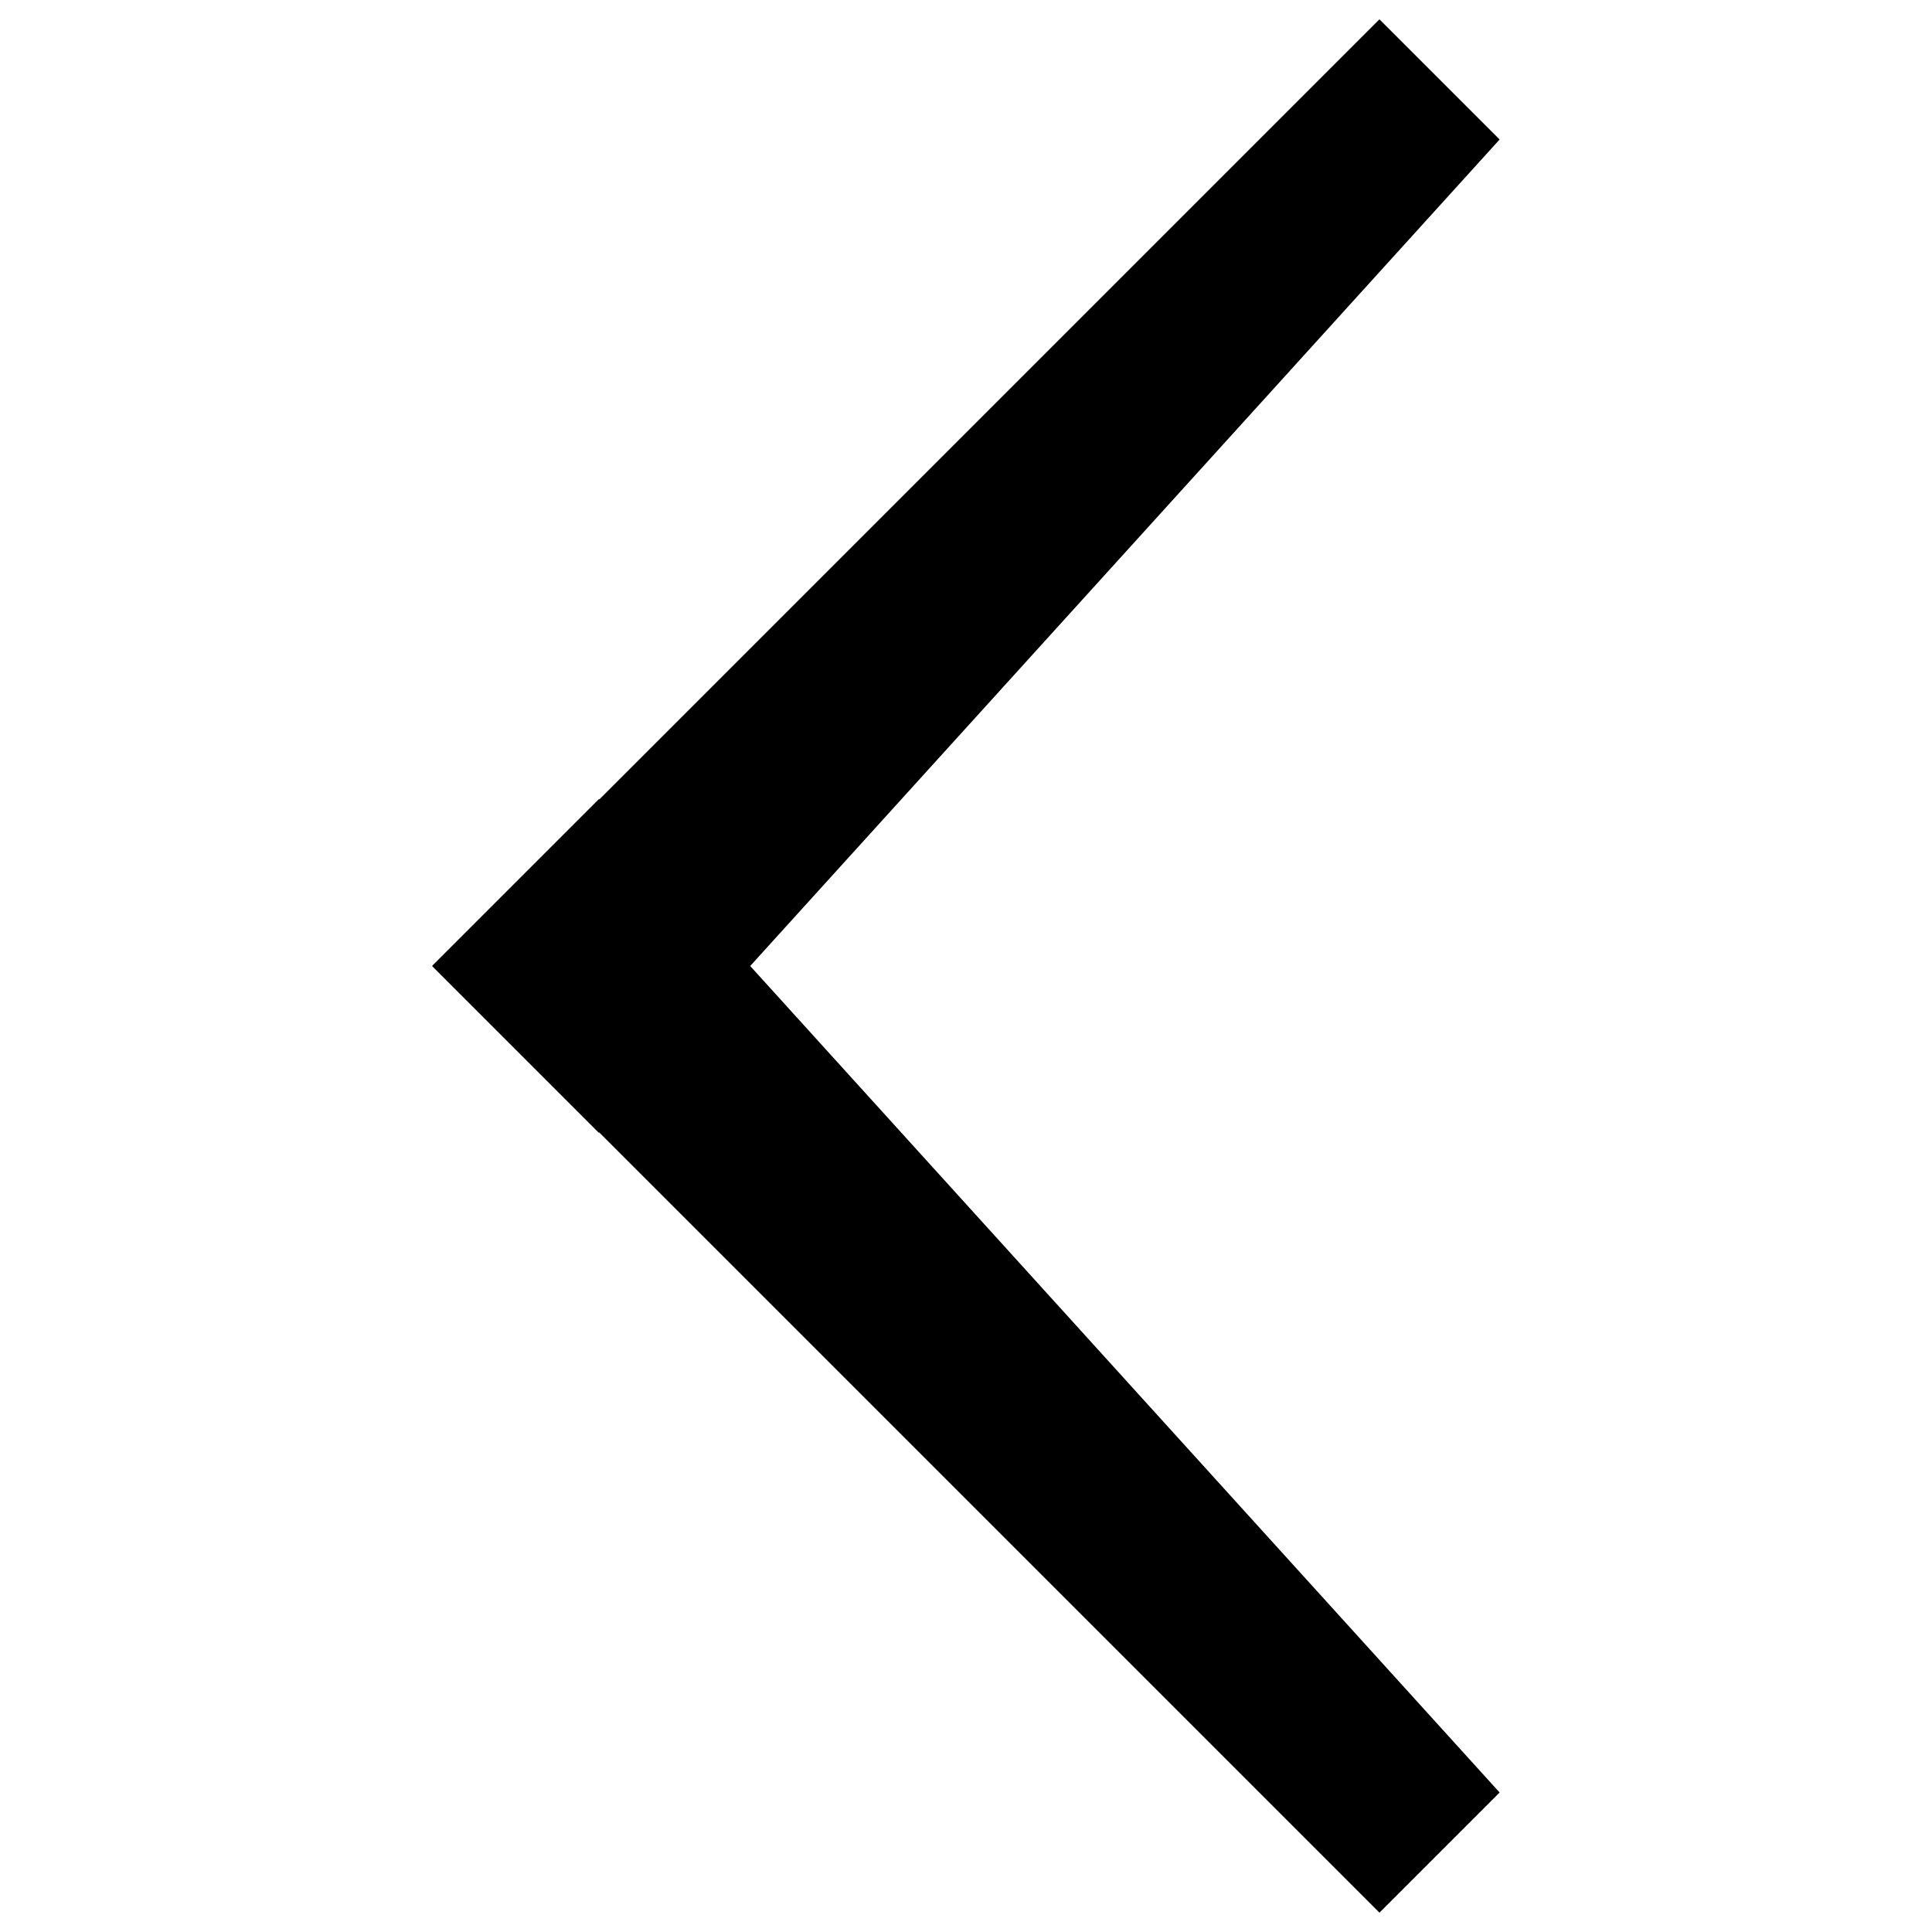
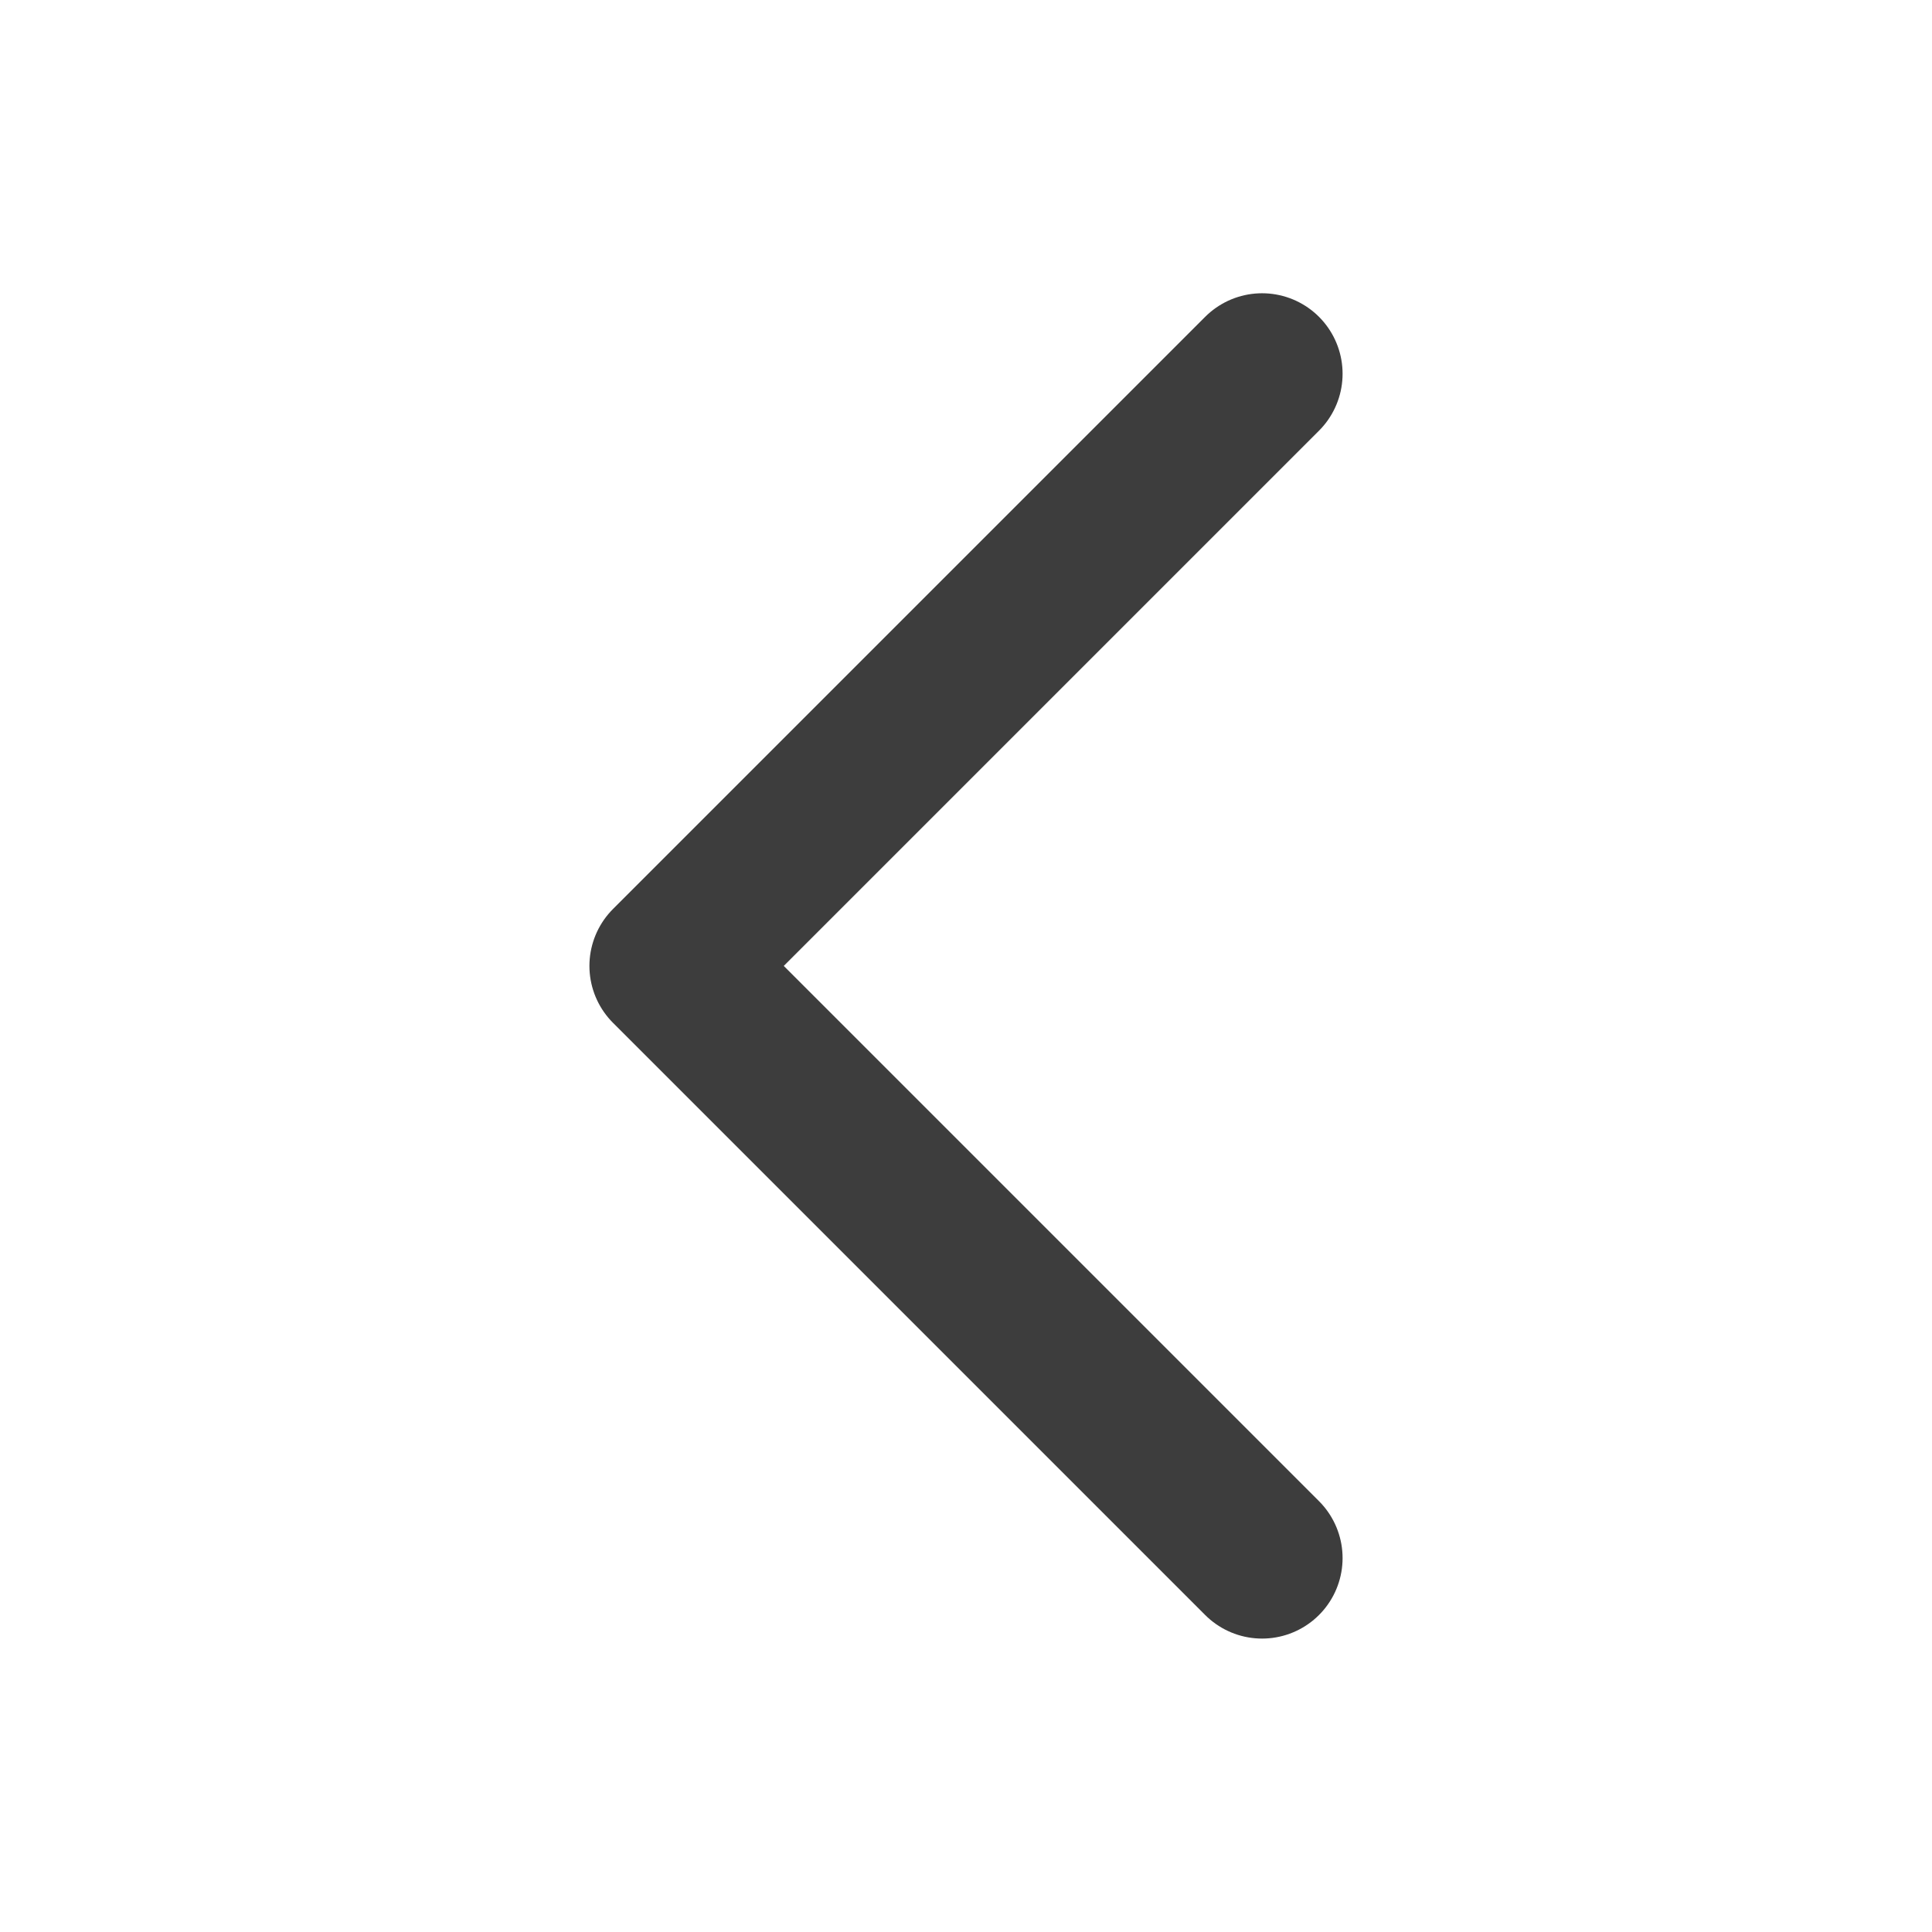
- <svg xmlns="http://www.w3.org/2000/svg" version="1.1" x="0px" y="0px" viewBox="0 0 1000 1000" enable-background="new 0 0 1000 1000" xml:space="preserve">
-   <g>
-     <path d="M223.8,499.8l86.2-86.2l0.2,0.2L714,10l62.2,62.2L388.3,500l387.9,427.8L714,990L310.1,586.1l-0.2,0.2l-86.2-86.2l0.2-0.2L223.8,499.8z" />
+ <svg xmlns="http://www.w3.org/2000/svg" width="24" height="24" viewBox="0 0 24 24">
+   <defs>
+     <clipPath id="7mn20wjkza">
+       <path data-name="사각형 324" transform="translate(52 10)" style="stroke:#707070;fill:none" d="M0 0h24v24H0z" />
+     </clipPath>
+   </defs>
+   <g data-name="마스크 그룹 95" transform="translate(-52 -10)" style="clip-path:url(#7mn20wjkza)">
+     <path data-name="패스 209" d="m503.839 870.717-7.356-7.356 7.356-7.356" transform="translate(-436.161 -841.362)" style="stroke:#3d3d3d;stroke-linecap:round;stroke-linejoin:round;stroke-width:2px;fill:none" />
  </g>
</svg>
